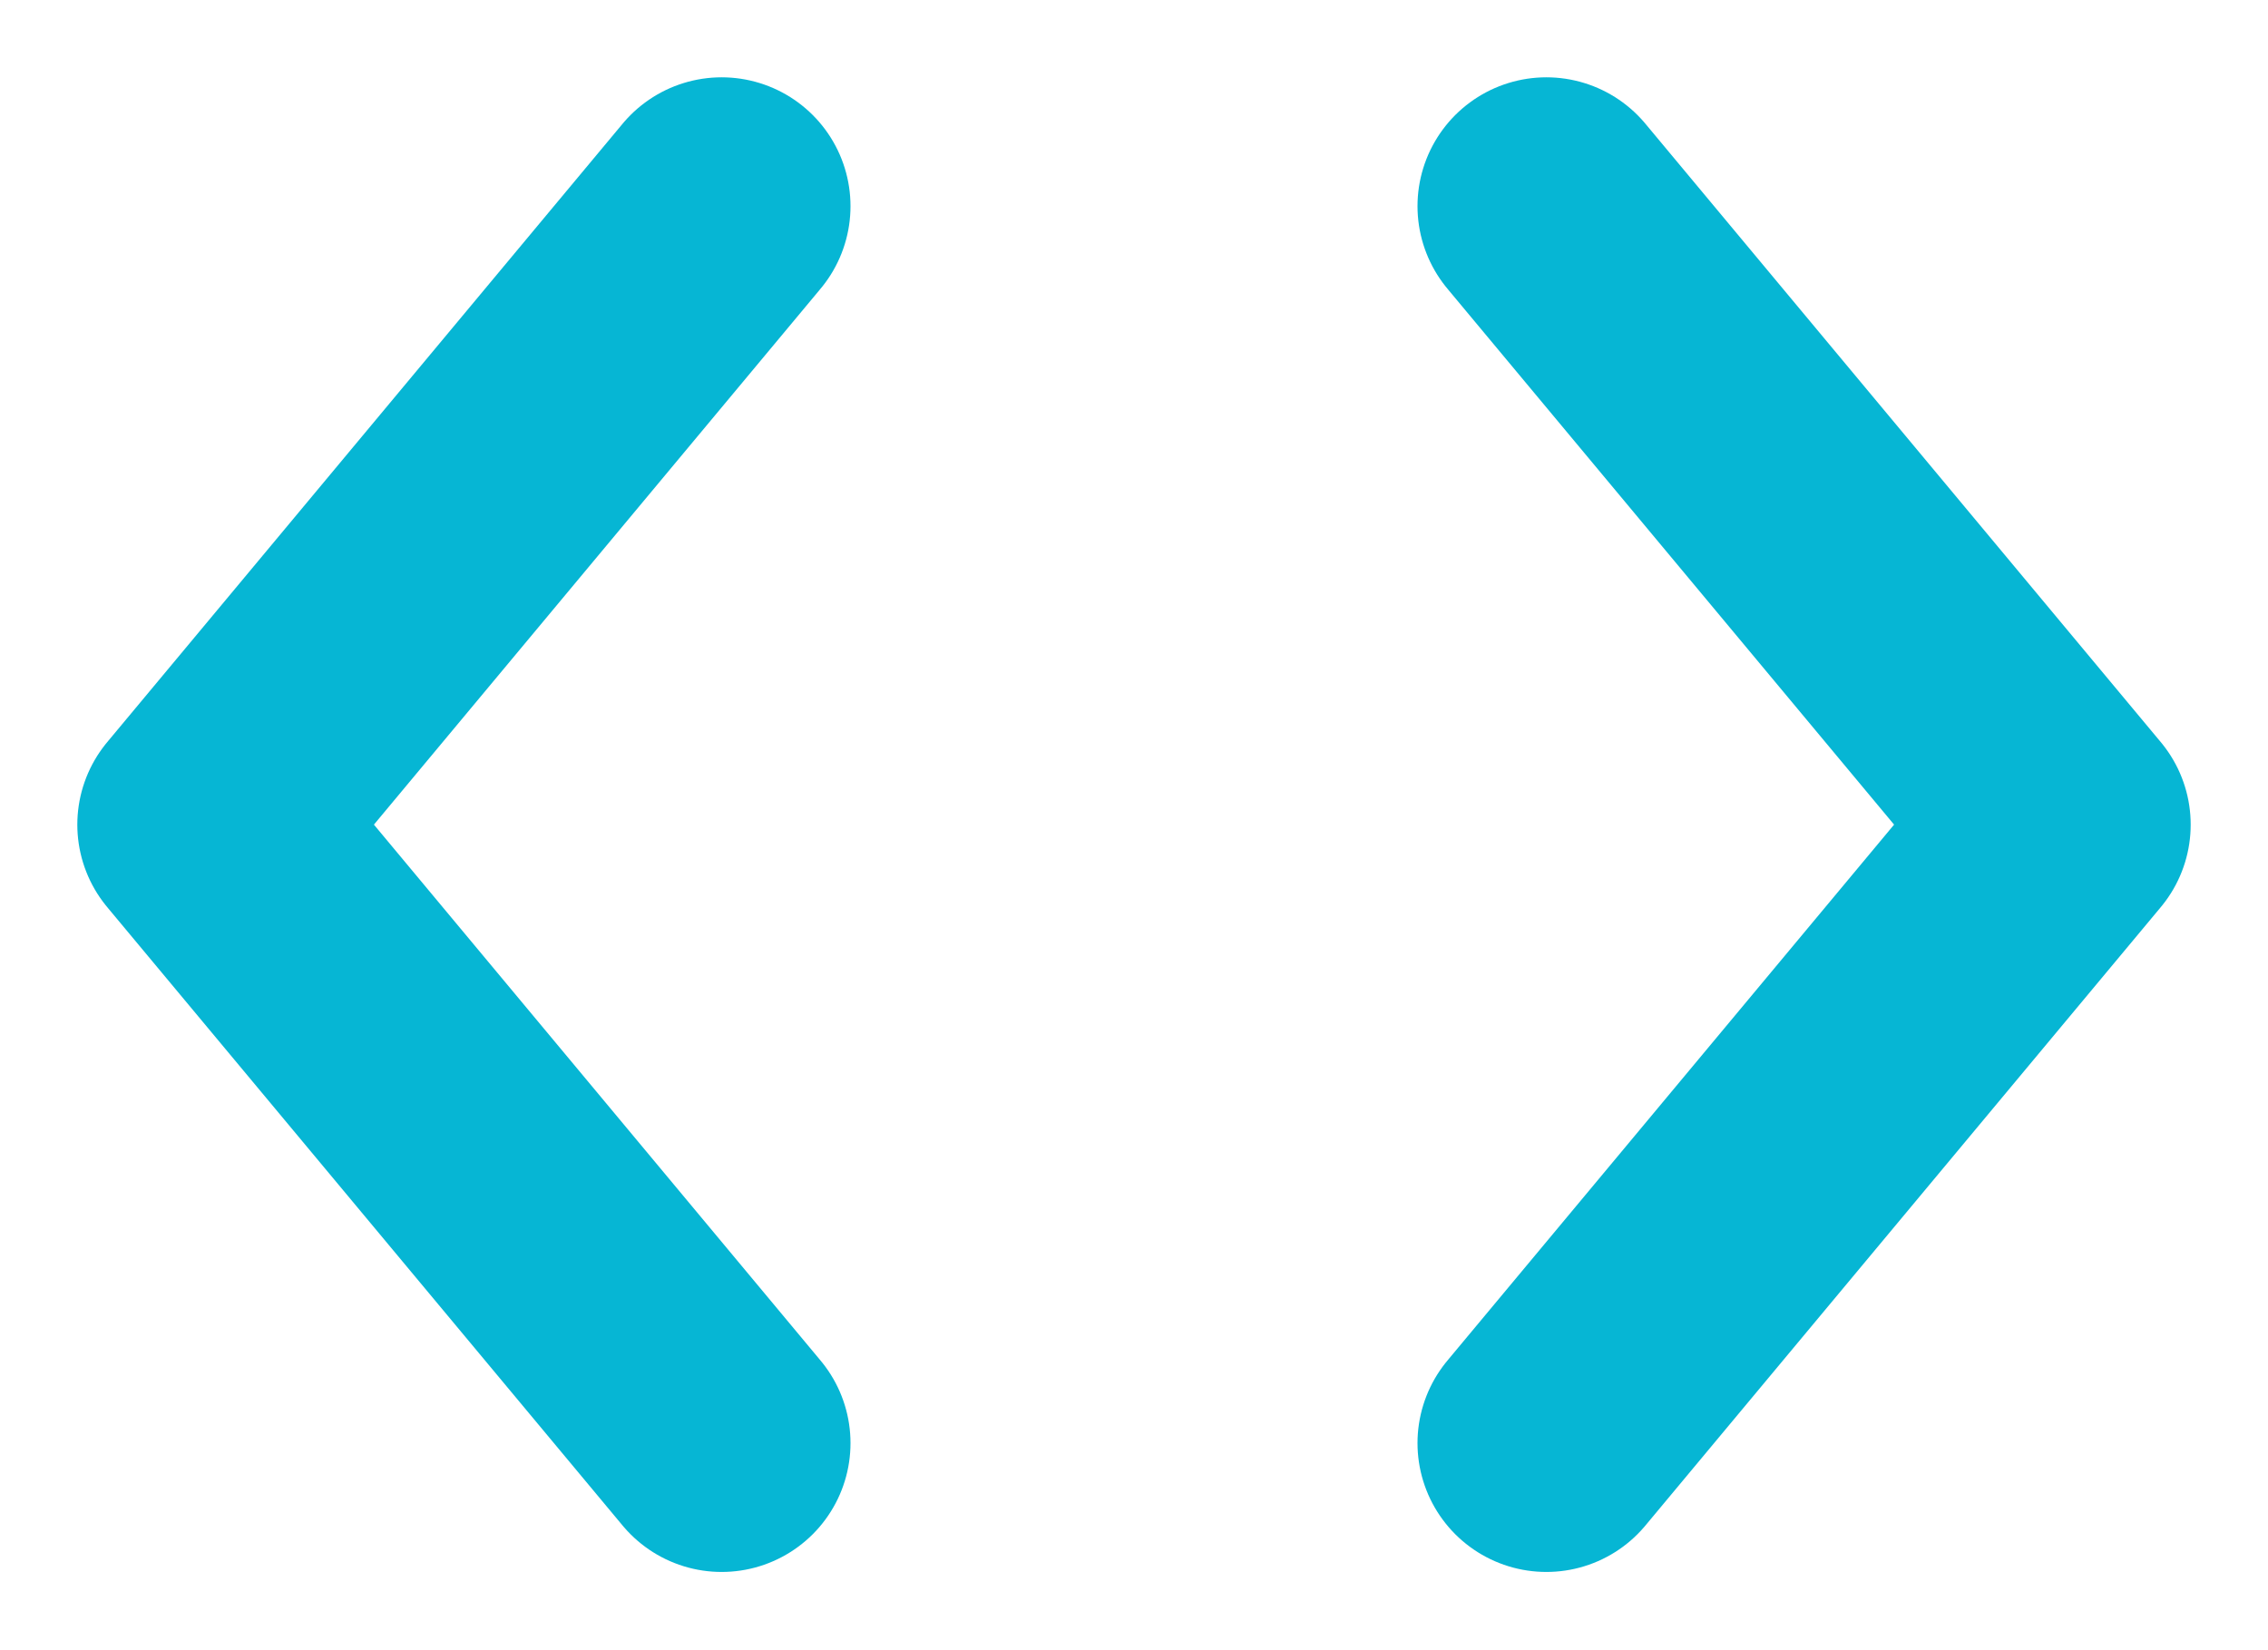
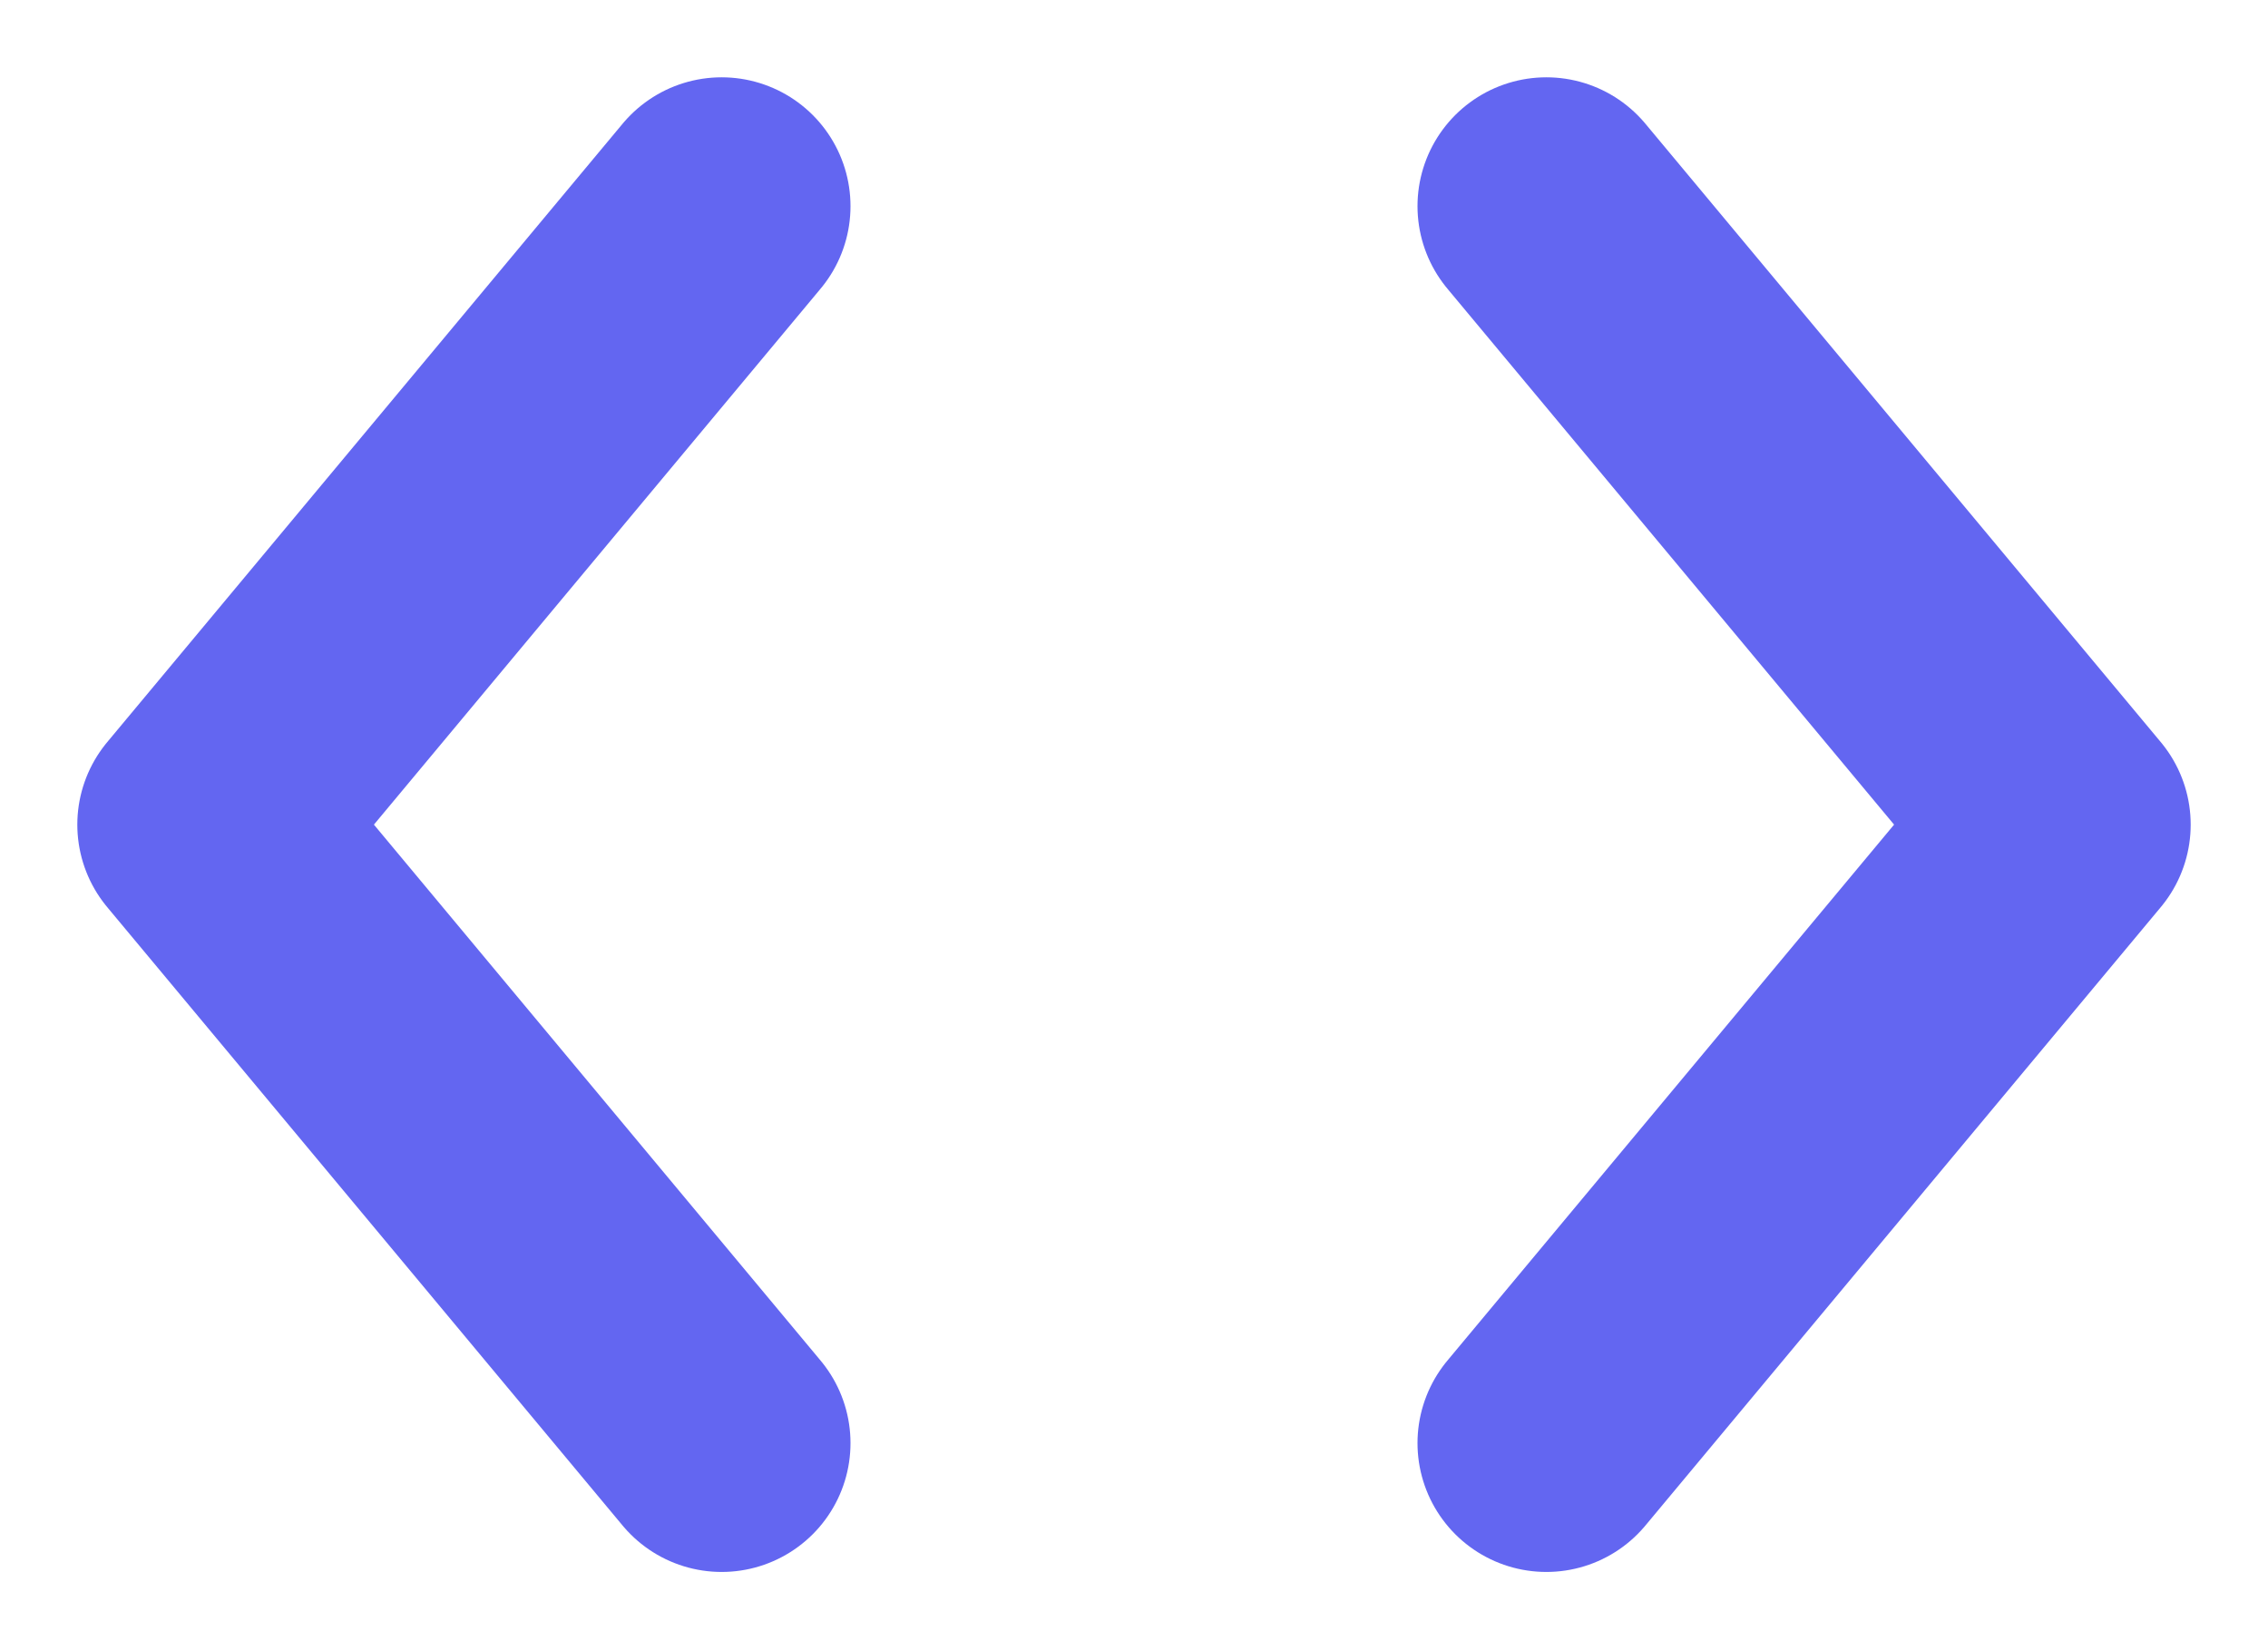
<svg xmlns="http://www.w3.org/2000/svg" viewBox="5 8 22 16">
-   <path d="M12 10 L7 16 L12 22" fill="none" stroke="#06b6d4" stroke-linecap="round" stroke-linejoin="round" stroke-width="2.5" />
-   <path d="M20 10 L25 16 L20 22" fill="none" stroke="#06b6d4" stroke-linecap="round" stroke-linejoin="round" stroke-width="2.5" />
+   <path d="M12 10 L7 16 L12 22" fill="none" stroke="#6366f1" stroke-linecap="round" stroke-linejoin="round" stroke-width="2.5" />
+   <path d="M20 10 L25 16 L20 22" fill="none" stroke="#6366f1" stroke-linecap="round" stroke-linejoin="round" stroke-width="2.5" />
</svg>
